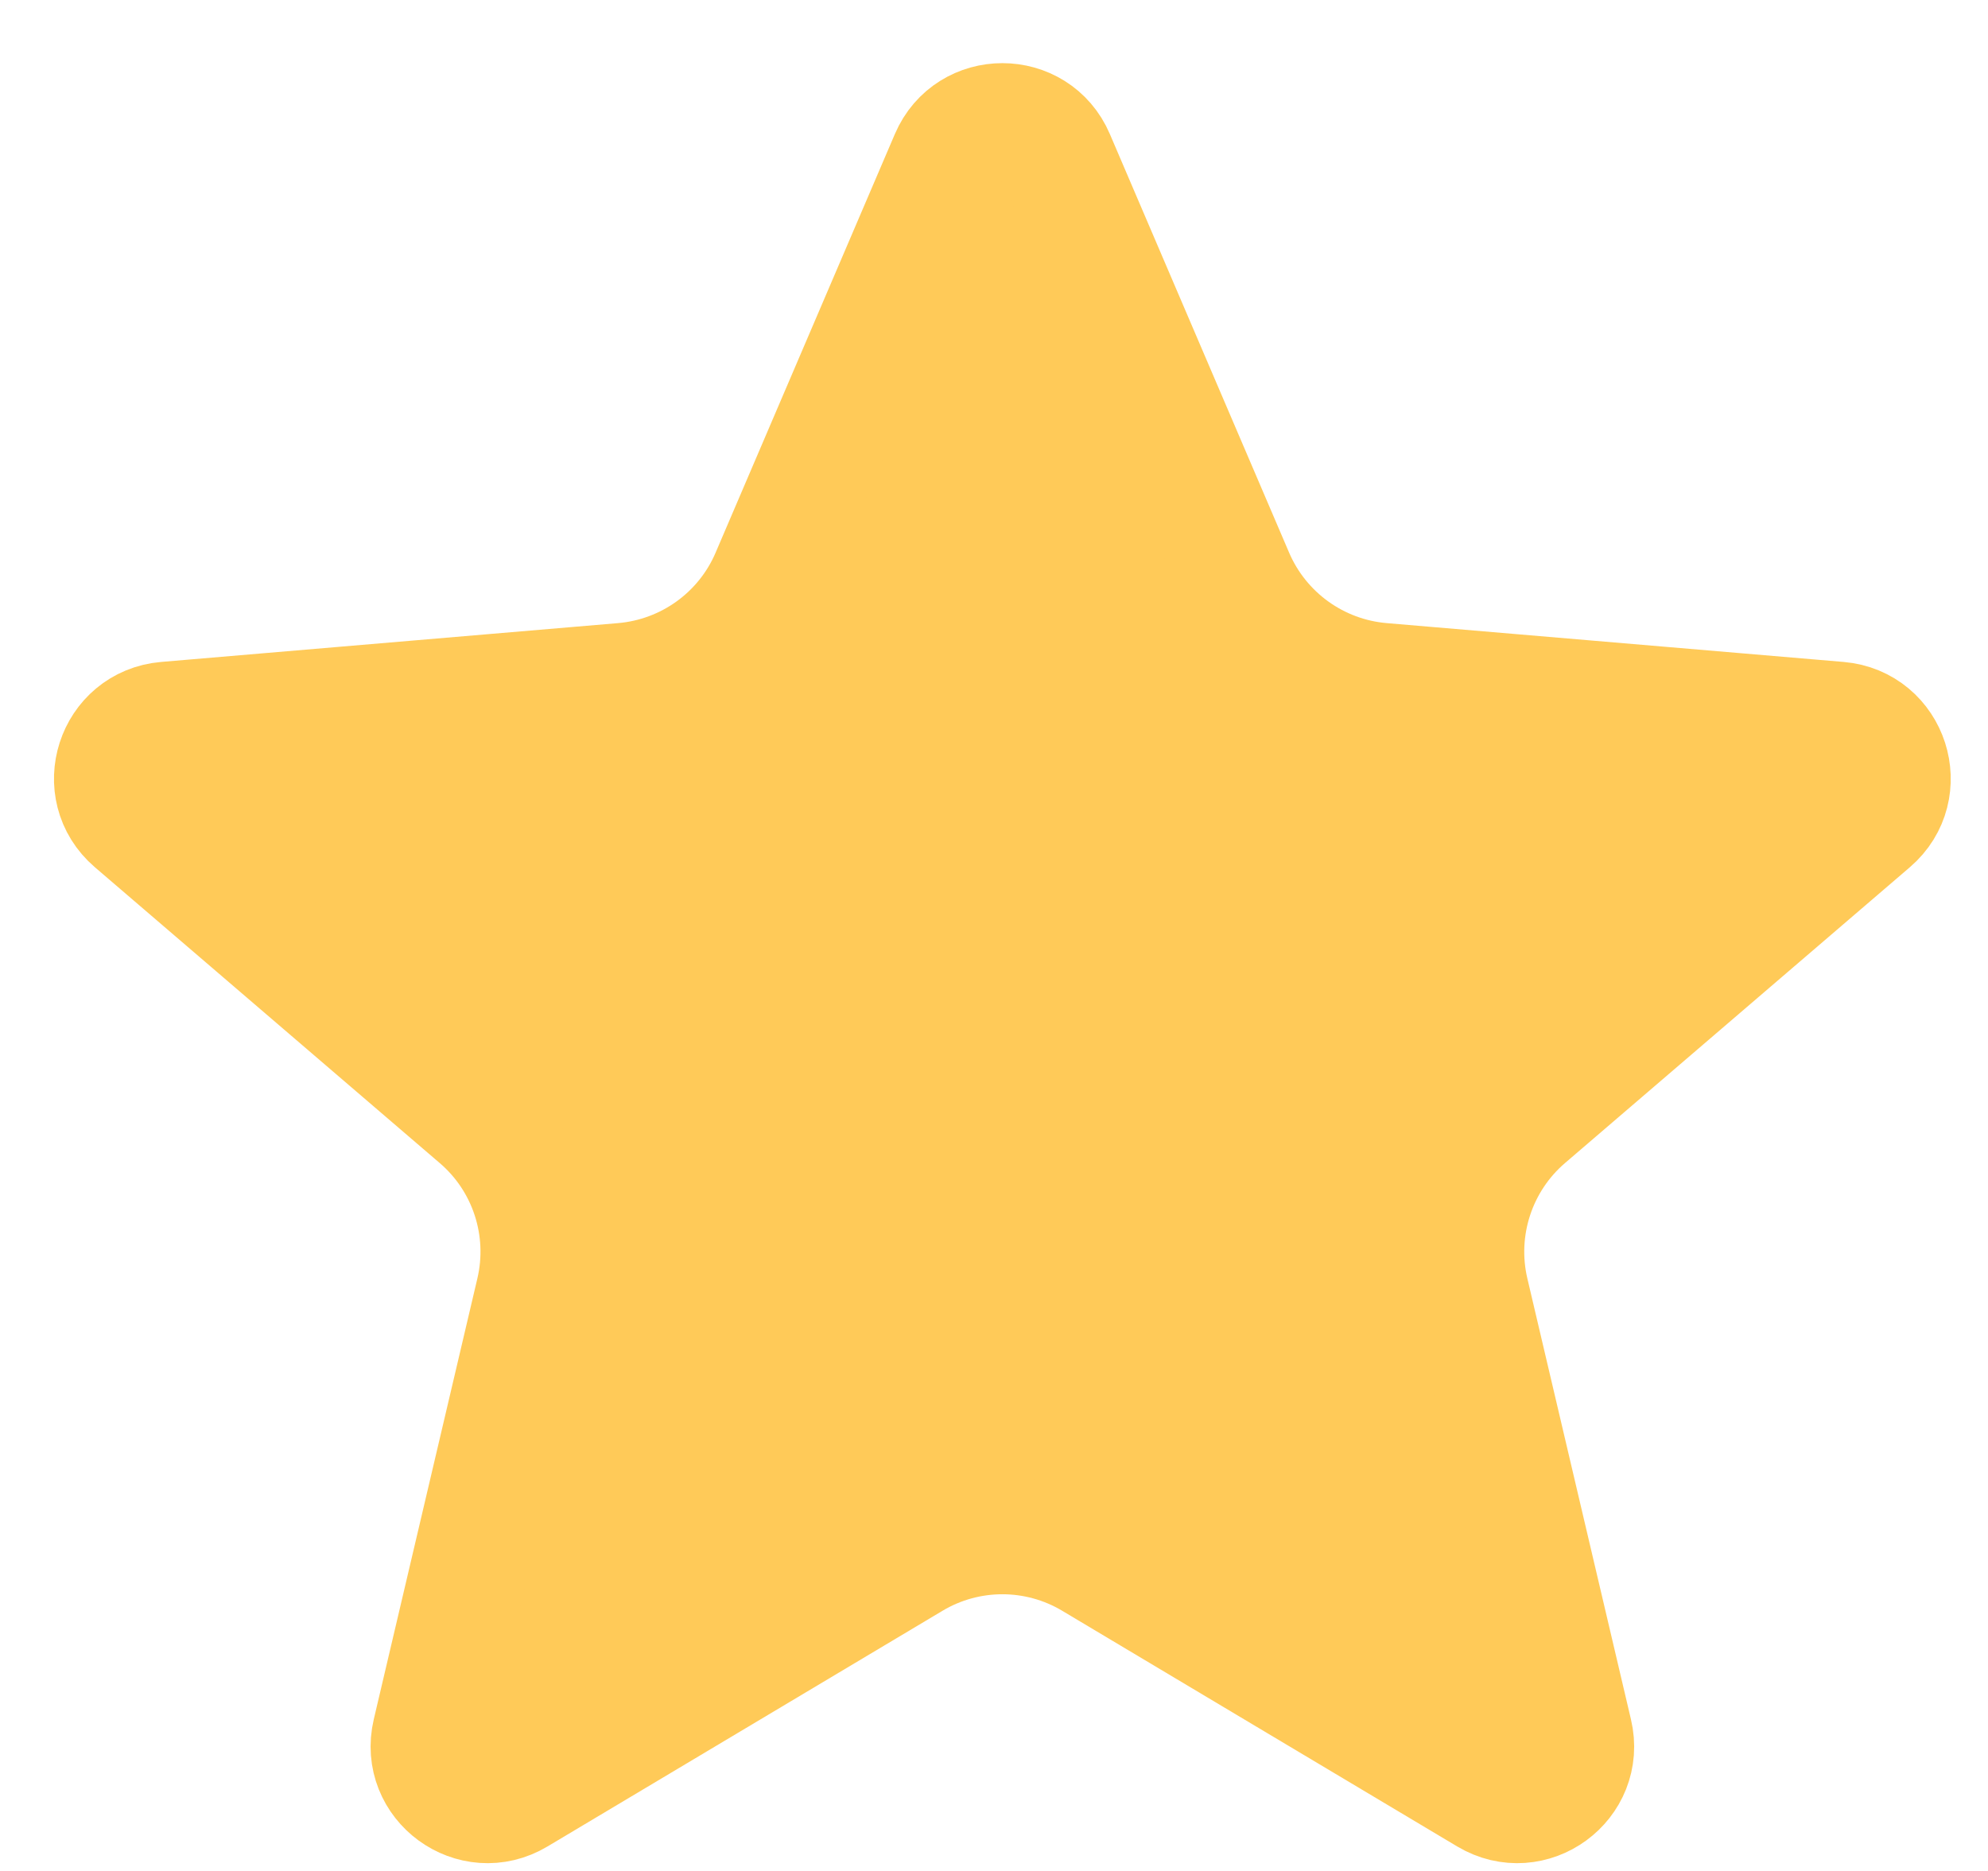
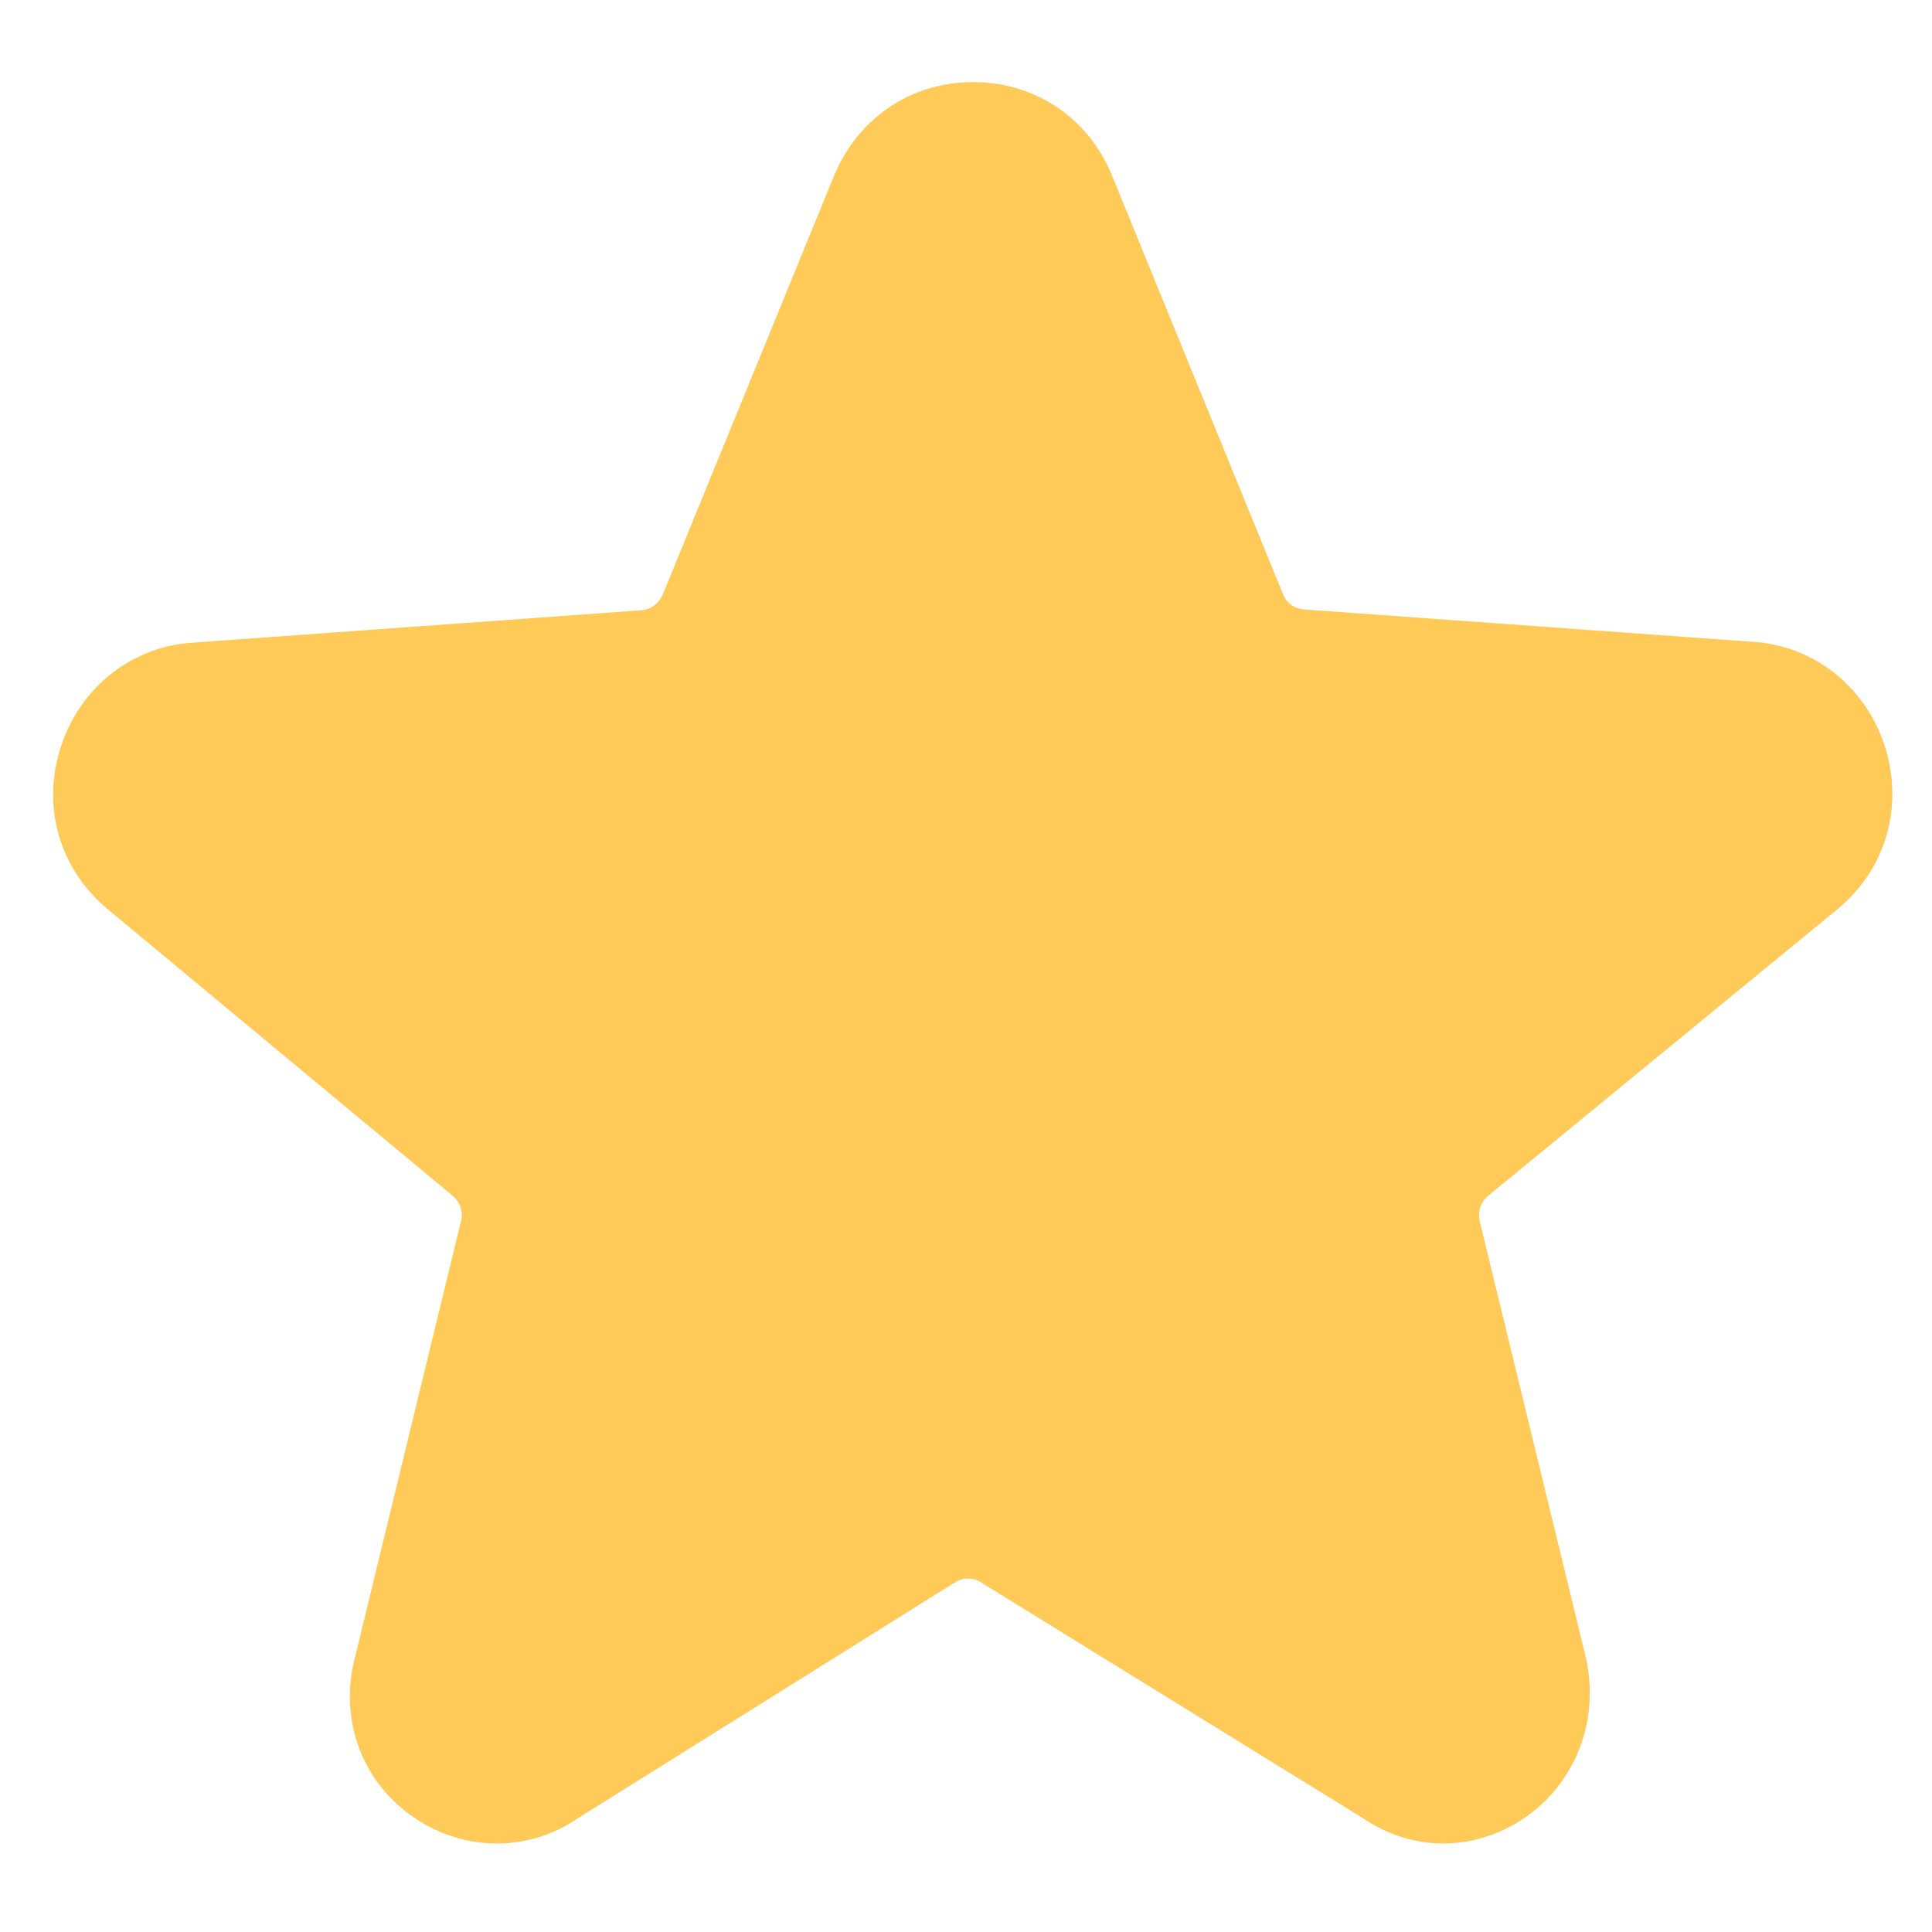
- <svg xmlns="http://www.w3.org/2000/svg" viewBox="0 0 17 16">
-   <g transform="">
-     <path d="M9.34 13.346C8.867 13.063 8.276 13.063 7.803 13.346L4.426 15.361C4.047 15.588 3.582 15.248 3.683 14.818L4.569 11.047C4.697 10.502 4.511 9.93 4.085 9.566L1.137 7.037C0.8 6.748 0.978 6.197 1.42 6.159L5.327 5.827C5.879 5.78 6.361 5.433 6.579 4.923L8.112 1.343C8.285 0.939 8.858 0.939 9.031 1.343L10.564 4.923C10.783 5.433 11.264 5.78 11.816 5.827L15.723 6.159C16.165 6.197 16.343 6.748 16.006 7.037L13.058 9.566C12.633 9.93 12.446 10.502 12.574 11.047L13.46 14.818C13.562 15.248 13.097 15.588 12.717 15.361L9.34 13.346Z" fill="#ffca58" stroke="#ffca58" transform="scale(1 1)" />
-   </g>
+ <svg xmlns="http://www.w3.org/2000/svg" width="20" height="20" viewBox="0 0 20 20" fill="none">
+   <path d="M18.143 6.644L13.499 6.309C13.402 6.301 13.316 6.242 13.281 6.149L11.512 1.818C11.268 1.221 10.717 0.85 10.073 0.85C9.429 0.85 8.882 1.221 8.633 1.822L6.86 6.157C6.822 6.246 6.74 6.309 6.643 6.317L2.007 6.652C1.378 6.687 0.843 7.101 0.637 7.71C0.428 8.326 0.602 8.974 1.099 9.399L4.688 12.38C4.761 12.443 4.796 12.544 4.773 12.638L3.679 17.14C3.551 17.609 3.64 18.093 3.923 18.471C4.214 18.853 4.668 19.084 5.145 19.084C5.44 19.084 5.727 18.994 5.964 18.834L9.887 16.38C9.968 16.329 10.073 16.329 10.154 16.38L14.116 18.826C14.364 18.994 14.651 19.084 14.942 19.084C15.388 19.084 15.831 18.869 16.118 18.506C16.416 18.132 16.525 17.644 16.416 17.156L15.318 12.642C15.295 12.544 15.33 12.443 15.404 12.38L19.047 9.391C19.536 8.97 19.71 8.322 19.505 7.706C19.303 7.097 18.764 6.679 18.143 6.644Z" fill="#FFCA58" />
</svg>
